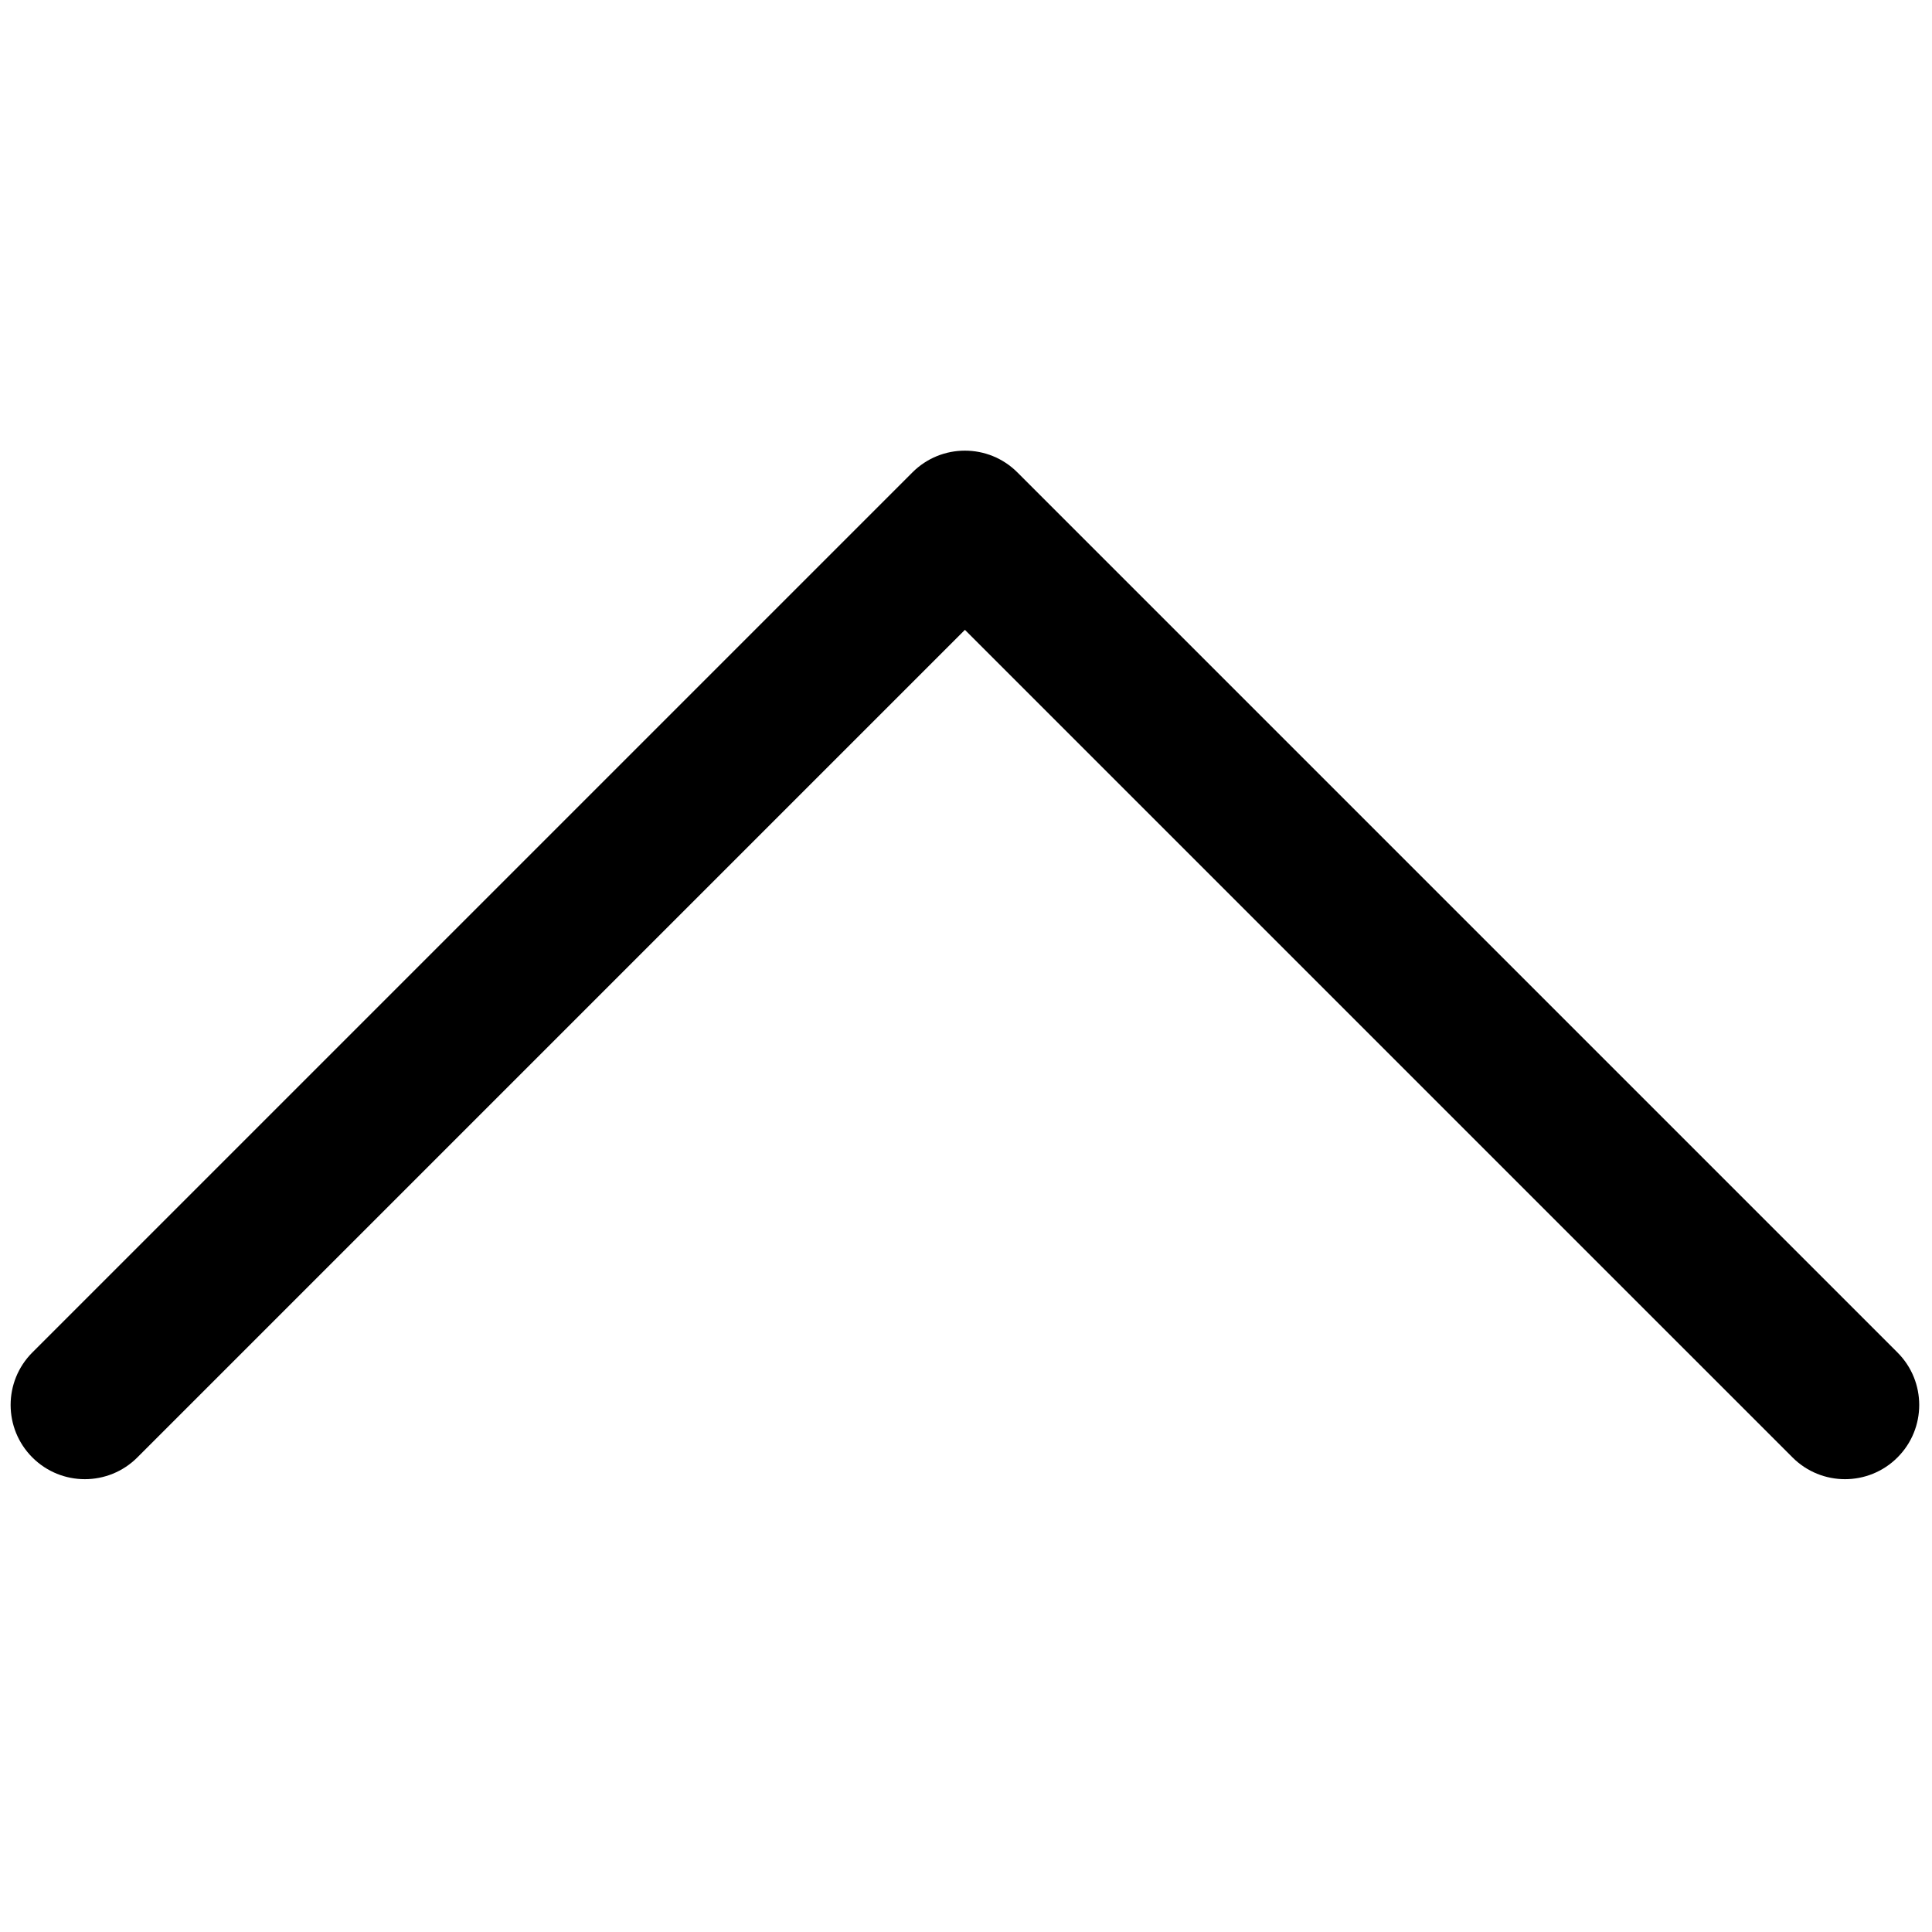
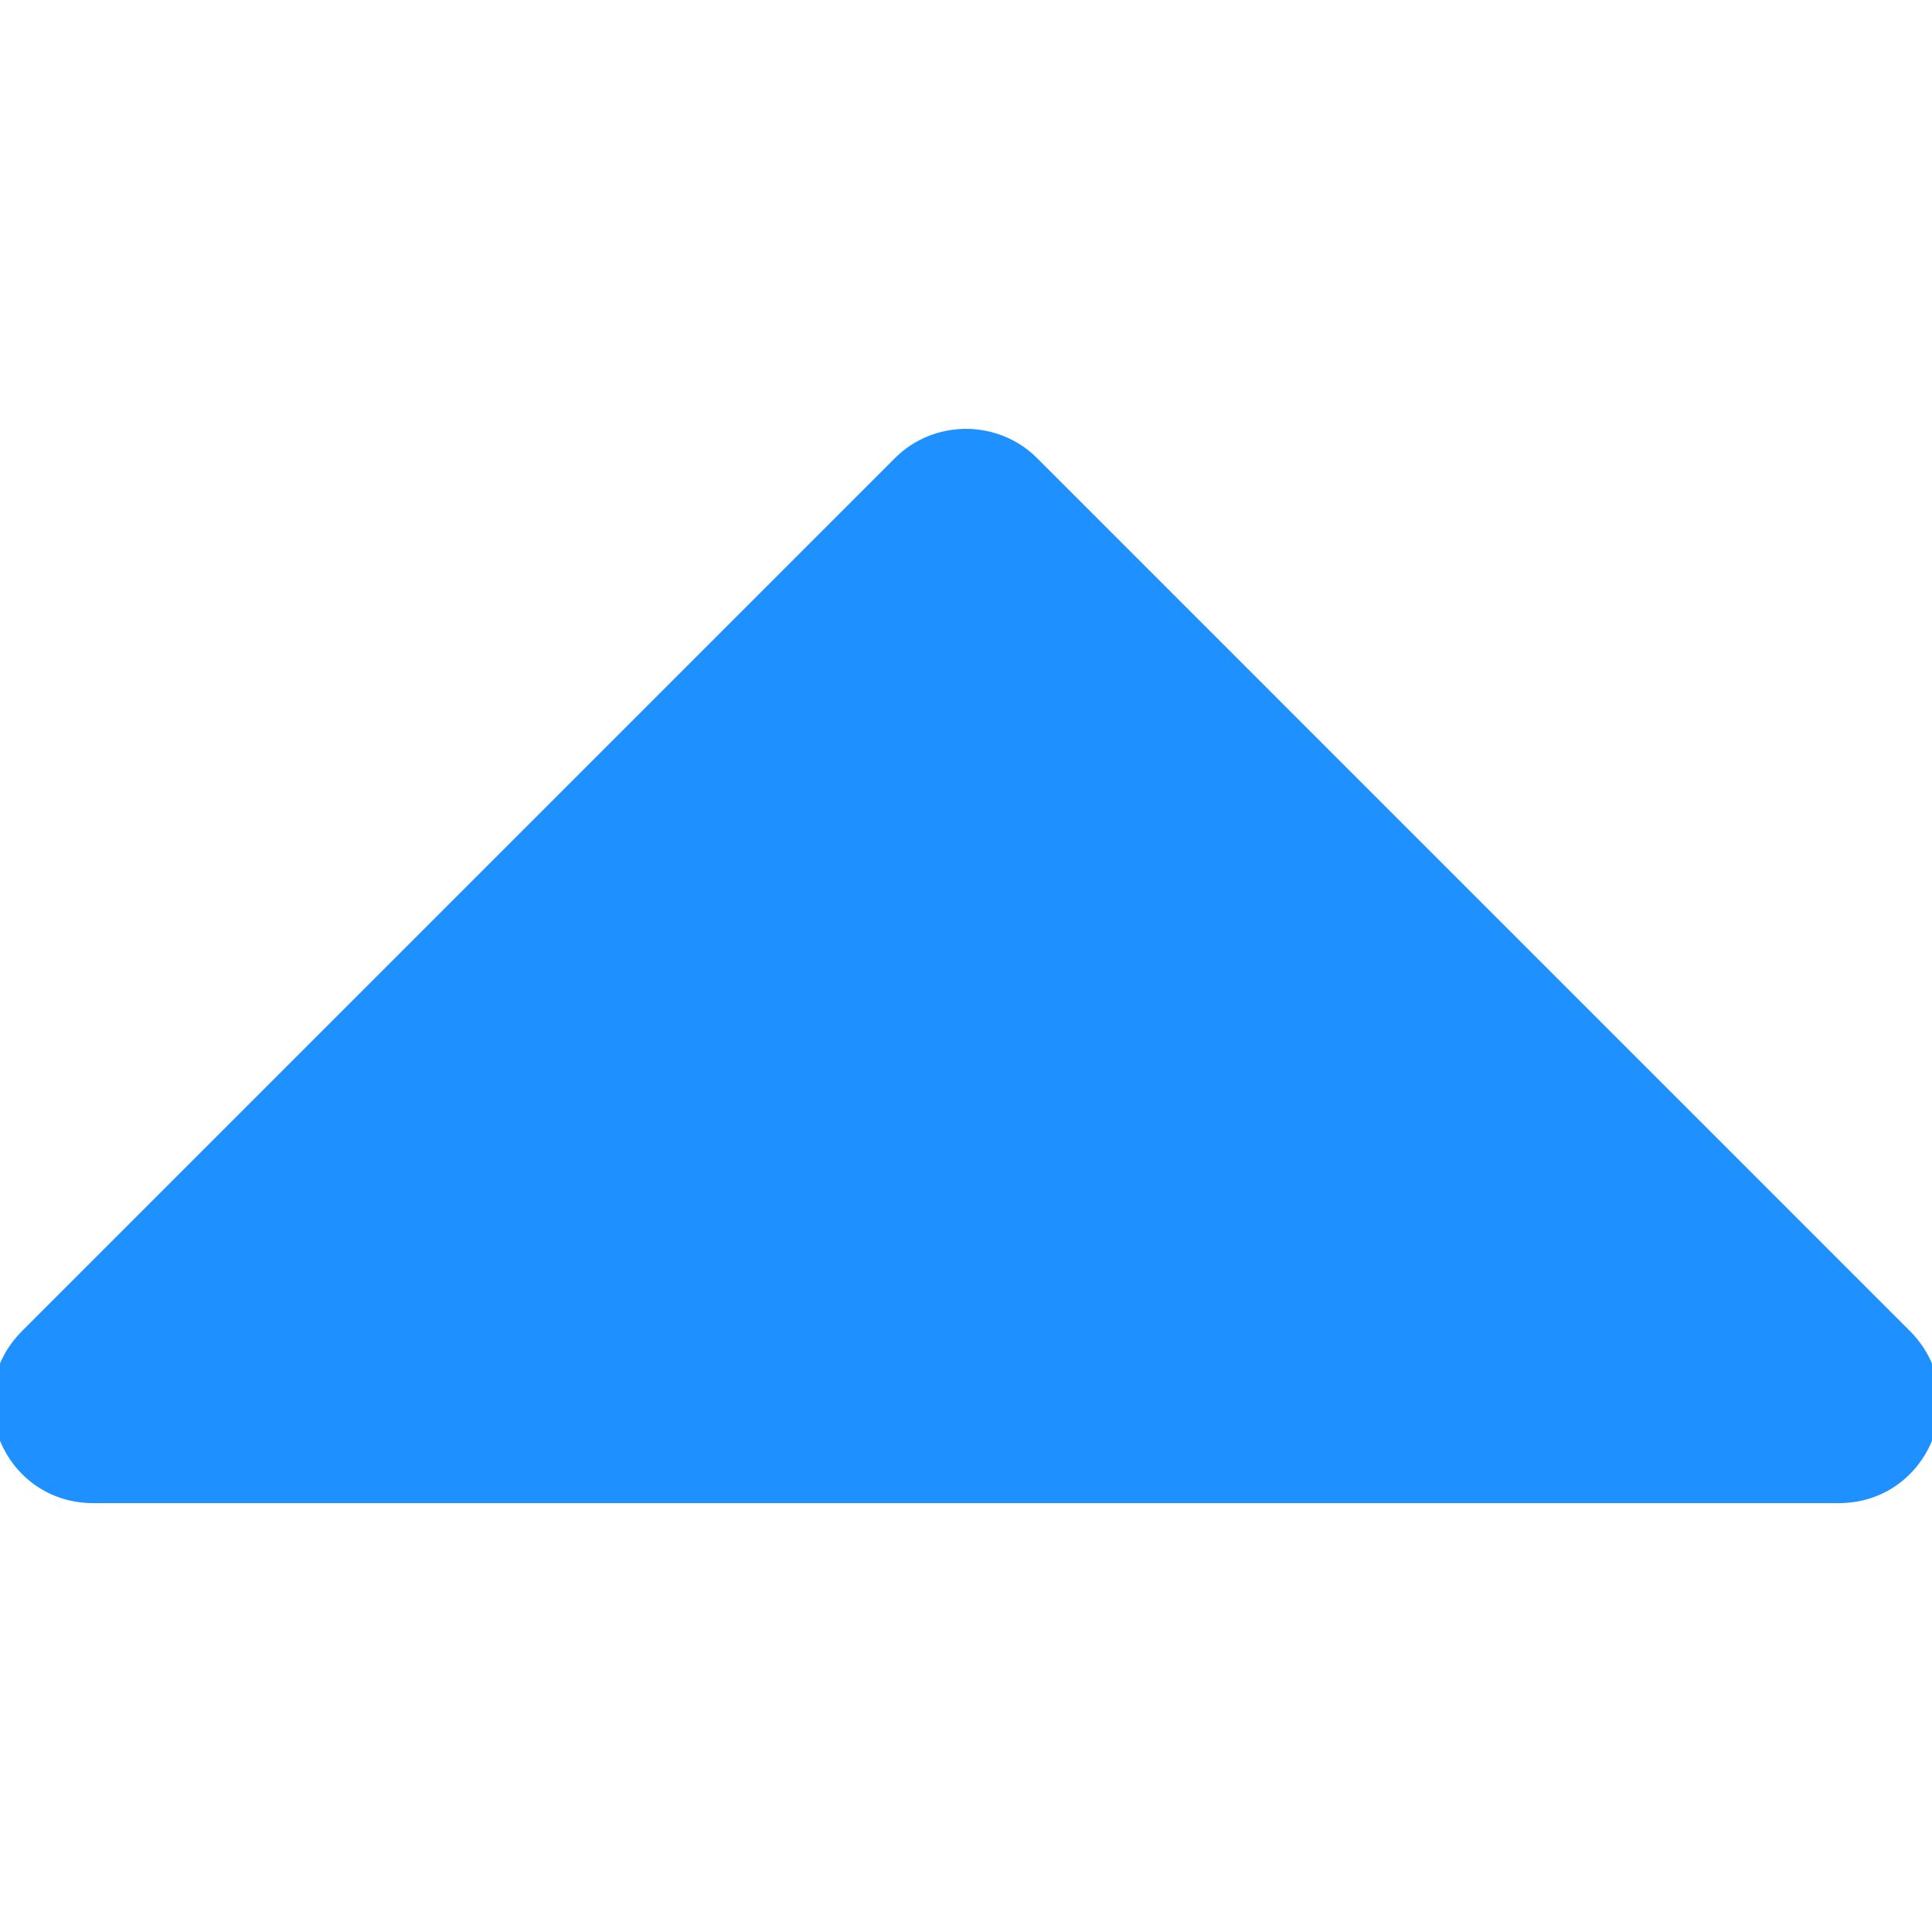
- <svg xmlns="http://www.w3.org/2000/svg" version="1.1" width="256" height="256" viewBox="0 0 256 256" xml:space="preserve">
-   <defs>
- </defs>
-   <g style="stroke: none; stroke-width: 0; stroke-dasharray: none; stroke-linecap: butt; stroke-linejoin: miter; stroke-miterlimit: 10; fill: none; fill-rule: nonzero; opacity: 1;" transform="translate(1.406593 1.406593) scale(2.81 2.81)">
-     <path d="M 90 65.75 c 0 0.896 -0.342 1.792 -1.025 2.475 c -1.366 1.367 -3.583 1.367 -4.949 0 L 45 29.2 L 5.975 68.225 c -1.367 1.367 -3.583 1.367 -4.95 0 c -1.366 -1.367 -1.366 -3.583 0 -4.95 l 41.5 -41.5 c 1.366 -1.367 3.583 -1.367 4.949 0 l 41.5 41.5 C 89.658 63.958 90 64.854 90 65.75 z" style="stroke: none; stroke-width: 1; stroke-dasharray: none; stroke-linecap: butt; stroke-linejoin: miter; stroke-miterlimit: 10; fill: rgb(0,0,0); fill-rule: nonzero; opacity: 1;" transform=" matrix(1 0 0 1 0 0) " stroke-linecap="round" />
+ <svg xmlns="http://www.w3.org/2000/svg" fill="dodgerblue" version="1.1" id="Capa_1" width="800px" height="800px" viewBox="0 0 123.959 123.959" xml:space="preserve" stroke="dodgerblue" transform="rotate(0)">
+   <g id="SVGRepo_bgCarrier" stroke-width="0" />
+   <g id="SVGRepo_tracerCarrier" stroke-linecap="round" stroke-linejoin="round" />
+   <g id="SVGRepo_iconCarrier">
+     <g>
+       <path d="M66.18,29.742c-2.301-2.3-6.101-2.3-8.401,0l-56,56c-3.8,3.801-1.1,10.2,4.2,10.2h112c5.3,0,8-6.399,4.2-10.2L66.18,29.742 z" />
+     </g>
  </g>
</svg>
